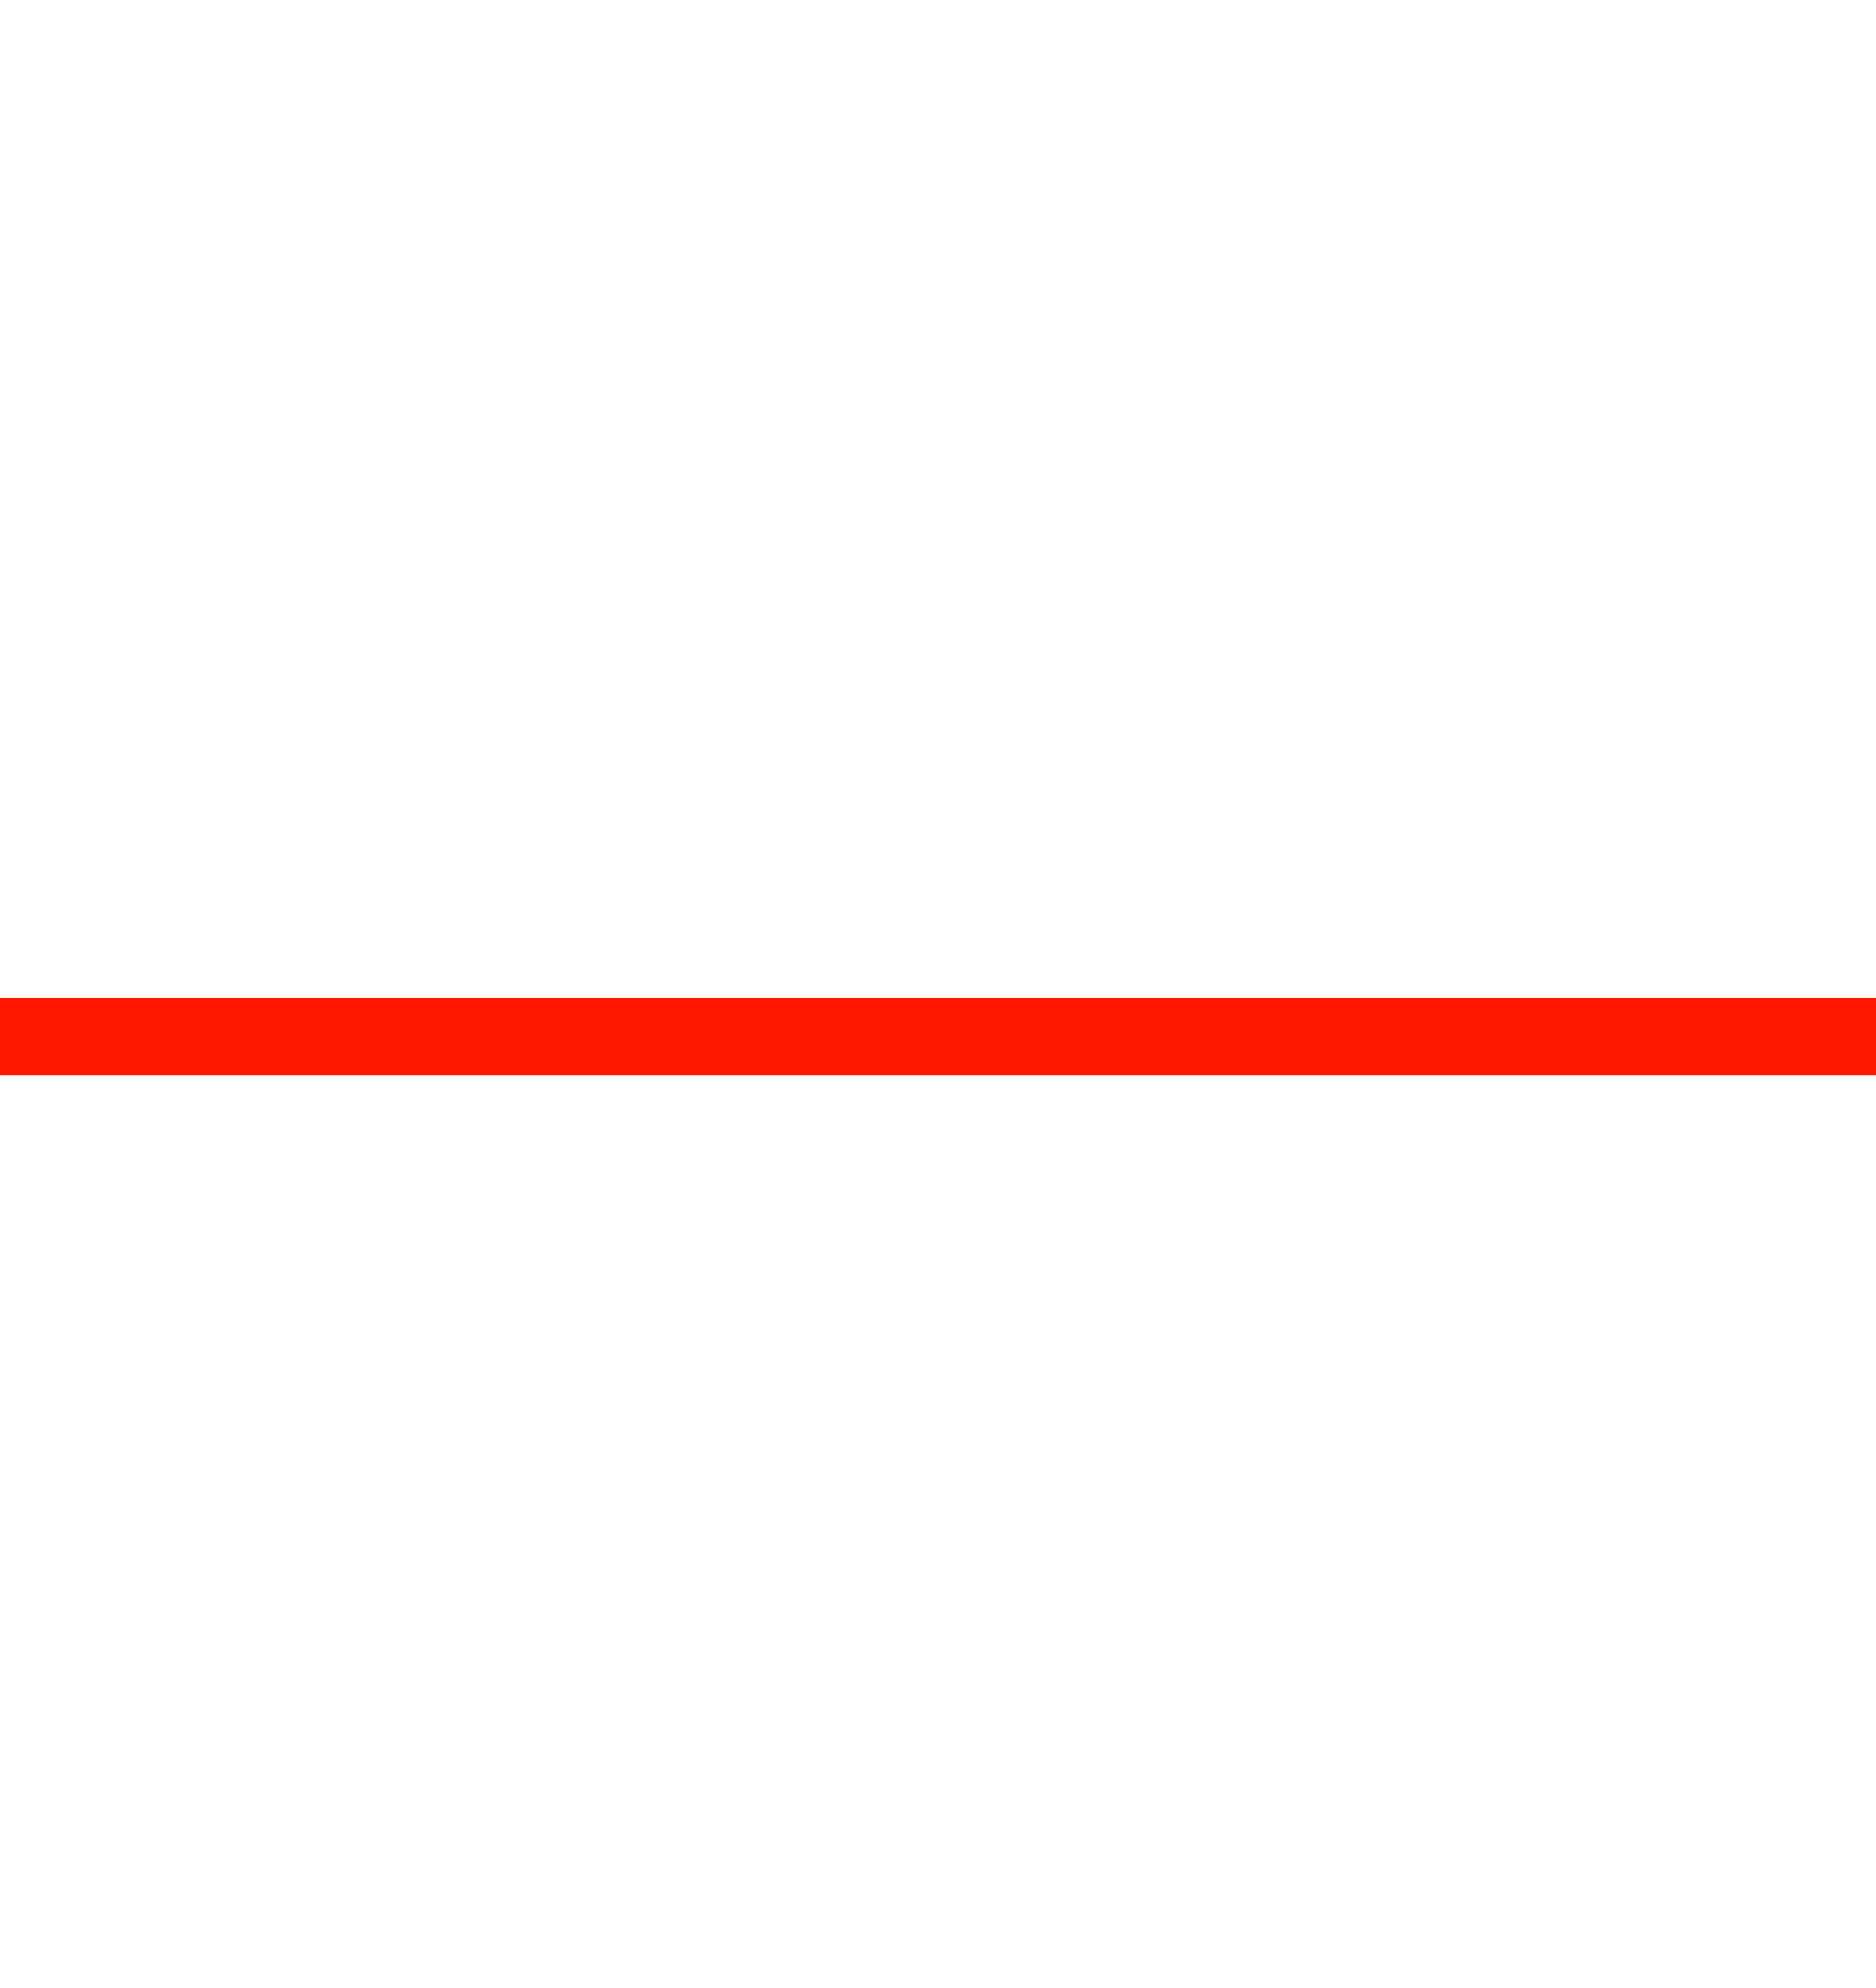
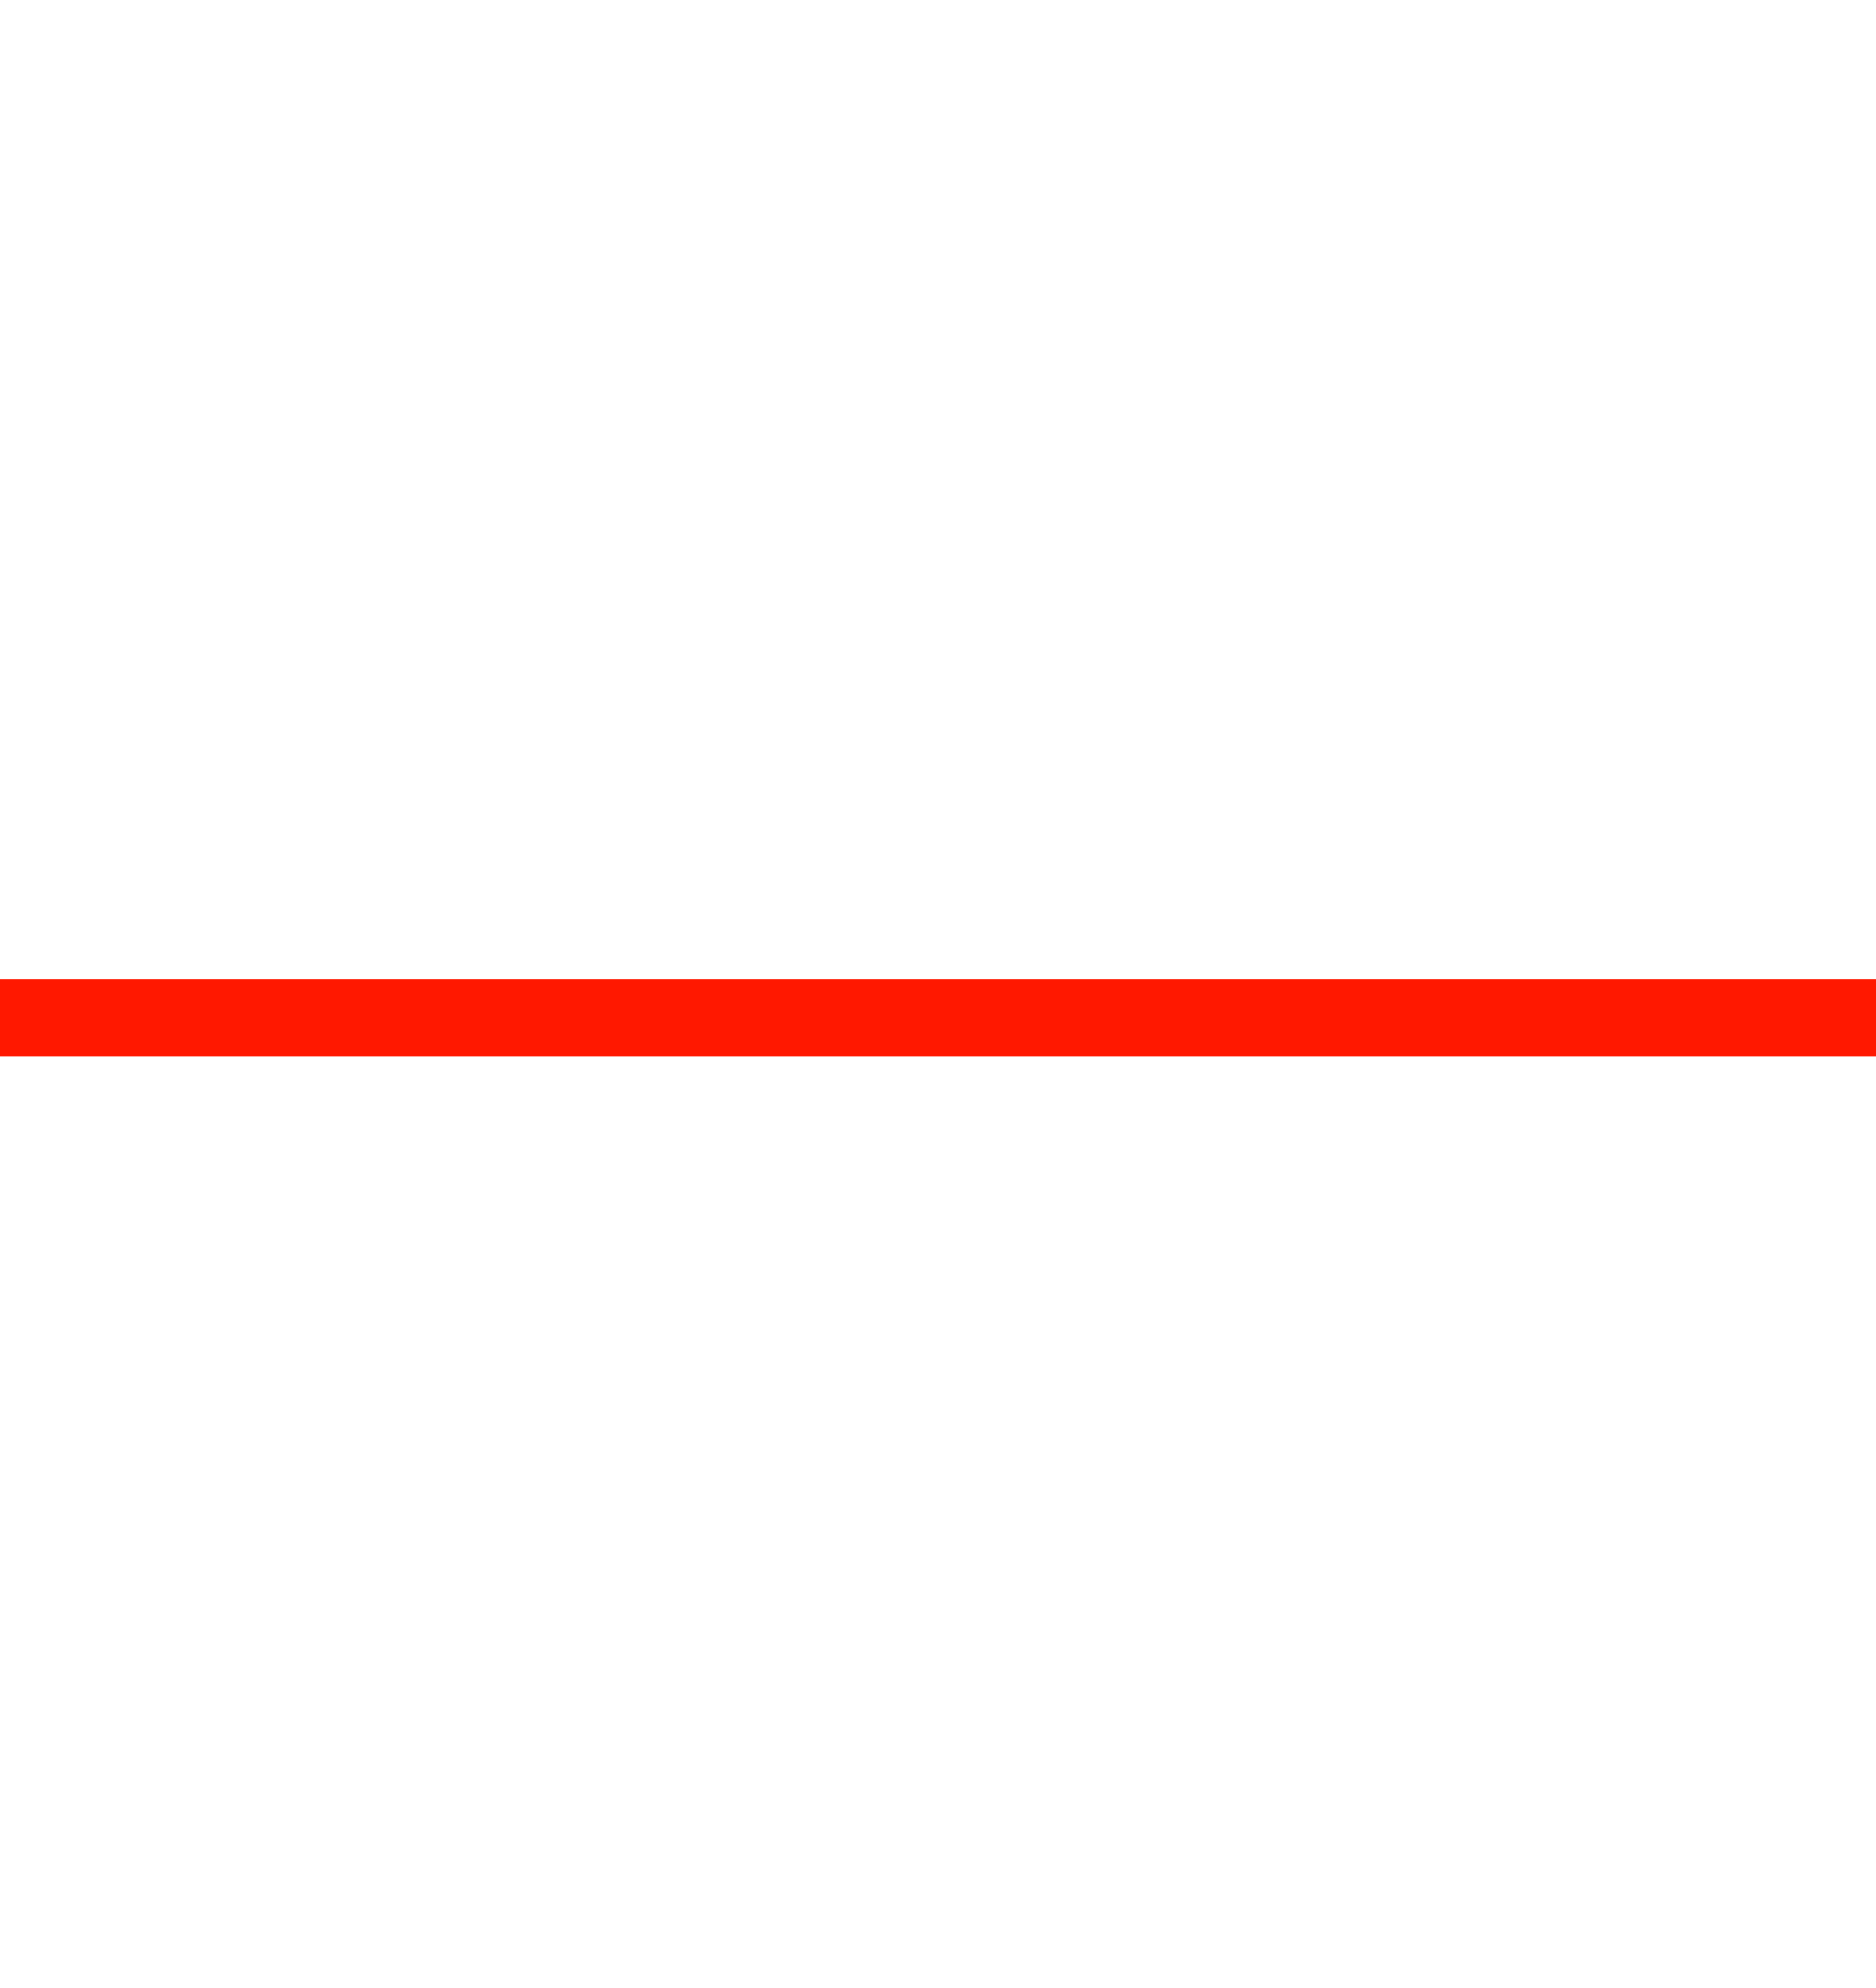
<svg xmlns="http://www.w3.org/2000/svg" width="10.955mm" height="11.614mm" viewBox="0 0 38.818 41.151" id="svg2" version="1.1">
  <defs id="defs4" />
  <g id="layer1" transform="translate(-118.8658,-456.5886)">
-     <path class="wave fill" style="color:#000000;font-style:normal;font-variant:normal;font-weight:normal;font-stretch:normal;font-size:medium;line-height:normal;font-family:sans-serif;text-indent:0;text-align:start;text-decoration:none;text-decoration-line:none;text-decoration-style:solid;text-decoration-color:#000000;letter-spacing:normal;word-spacing:normal;text-transform:none;direction:ltr;block-progression:tb;writing-mode:lr-tb;baseline-shift:baseline;text-anchor:start;white-space:normal;clip-rule:nonzero;display:inline;overflow:visible;visibility:visible;opacity:1;isolation:auto;mix-blend-mode:normal;color-interpolation:sRGB;color-interpolation-filters:linearRGB;solid-color:#000000;solid-opacity:1;fill:#ff1800;fill-opacity:1;fill-rule:evenodd;stroke:none;stroke-width:1.6;stroke-linecap:butt;stroke-linejoin:round;stroke-miterlimit:4;stroke-dasharray:none;stroke-dashoffset:0;stroke-opacity:1;color-rendering:auto;image-rendering:auto;shape-rendering:auto;text-rendering:auto;enable-background:accumulate" d="m 118.793,477.246 0,1.6 38.984,0 0,-1.6 -38.984,0 z" id="path4794-3-6-2" />
+     <path class="wave fill" style="color:#000000;font-style:normal;font-variant:normal;font-weight:normal;font-stretch:normal;font-size:medium;line-height:normal;font-family:sans-serif;text-indent:0;text-align:start;text-decoration:none;text-decoration-line:none;text-decoration-style:solid;text-decoration-color:#000000;letter-spacing:normal;word-spacing:normal;text-transform:none;direction:ltr;block-progression:tb;writing-mode:lr-tb;baseline-shift:baseline;text-anchor:start;white-space:normal;clip-rule:nonzero;display:inline;overflow:visible;visibility:visible;opacity:1;isolation:auto;mix-blend-mode:normal;color-interpolation:sRGB;color-interpolation-filters:linearRGB;solid-color:#000000;solid-opacity:1;fill:#ff1800;fill-opacity:1;fill-rule:evenodd;stroke:none;stroke-width:1.6;stroke-linecap:butt;stroke-linejoin:round;stroke-miterlimit:4;stroke-dasharray:none;stroke-dashoffset:0;stroke-opacity:1;color-rendering:auto;image-rendering:auto;shape-rendering:auto;text-rendering:auto;enable-background:accumulate" d="m 118.793,476.855 0,1.6 38.984,0 0,-1.6 -38.984,0 z" id="path4794-3-6-2" />
  </g>
</svg>
